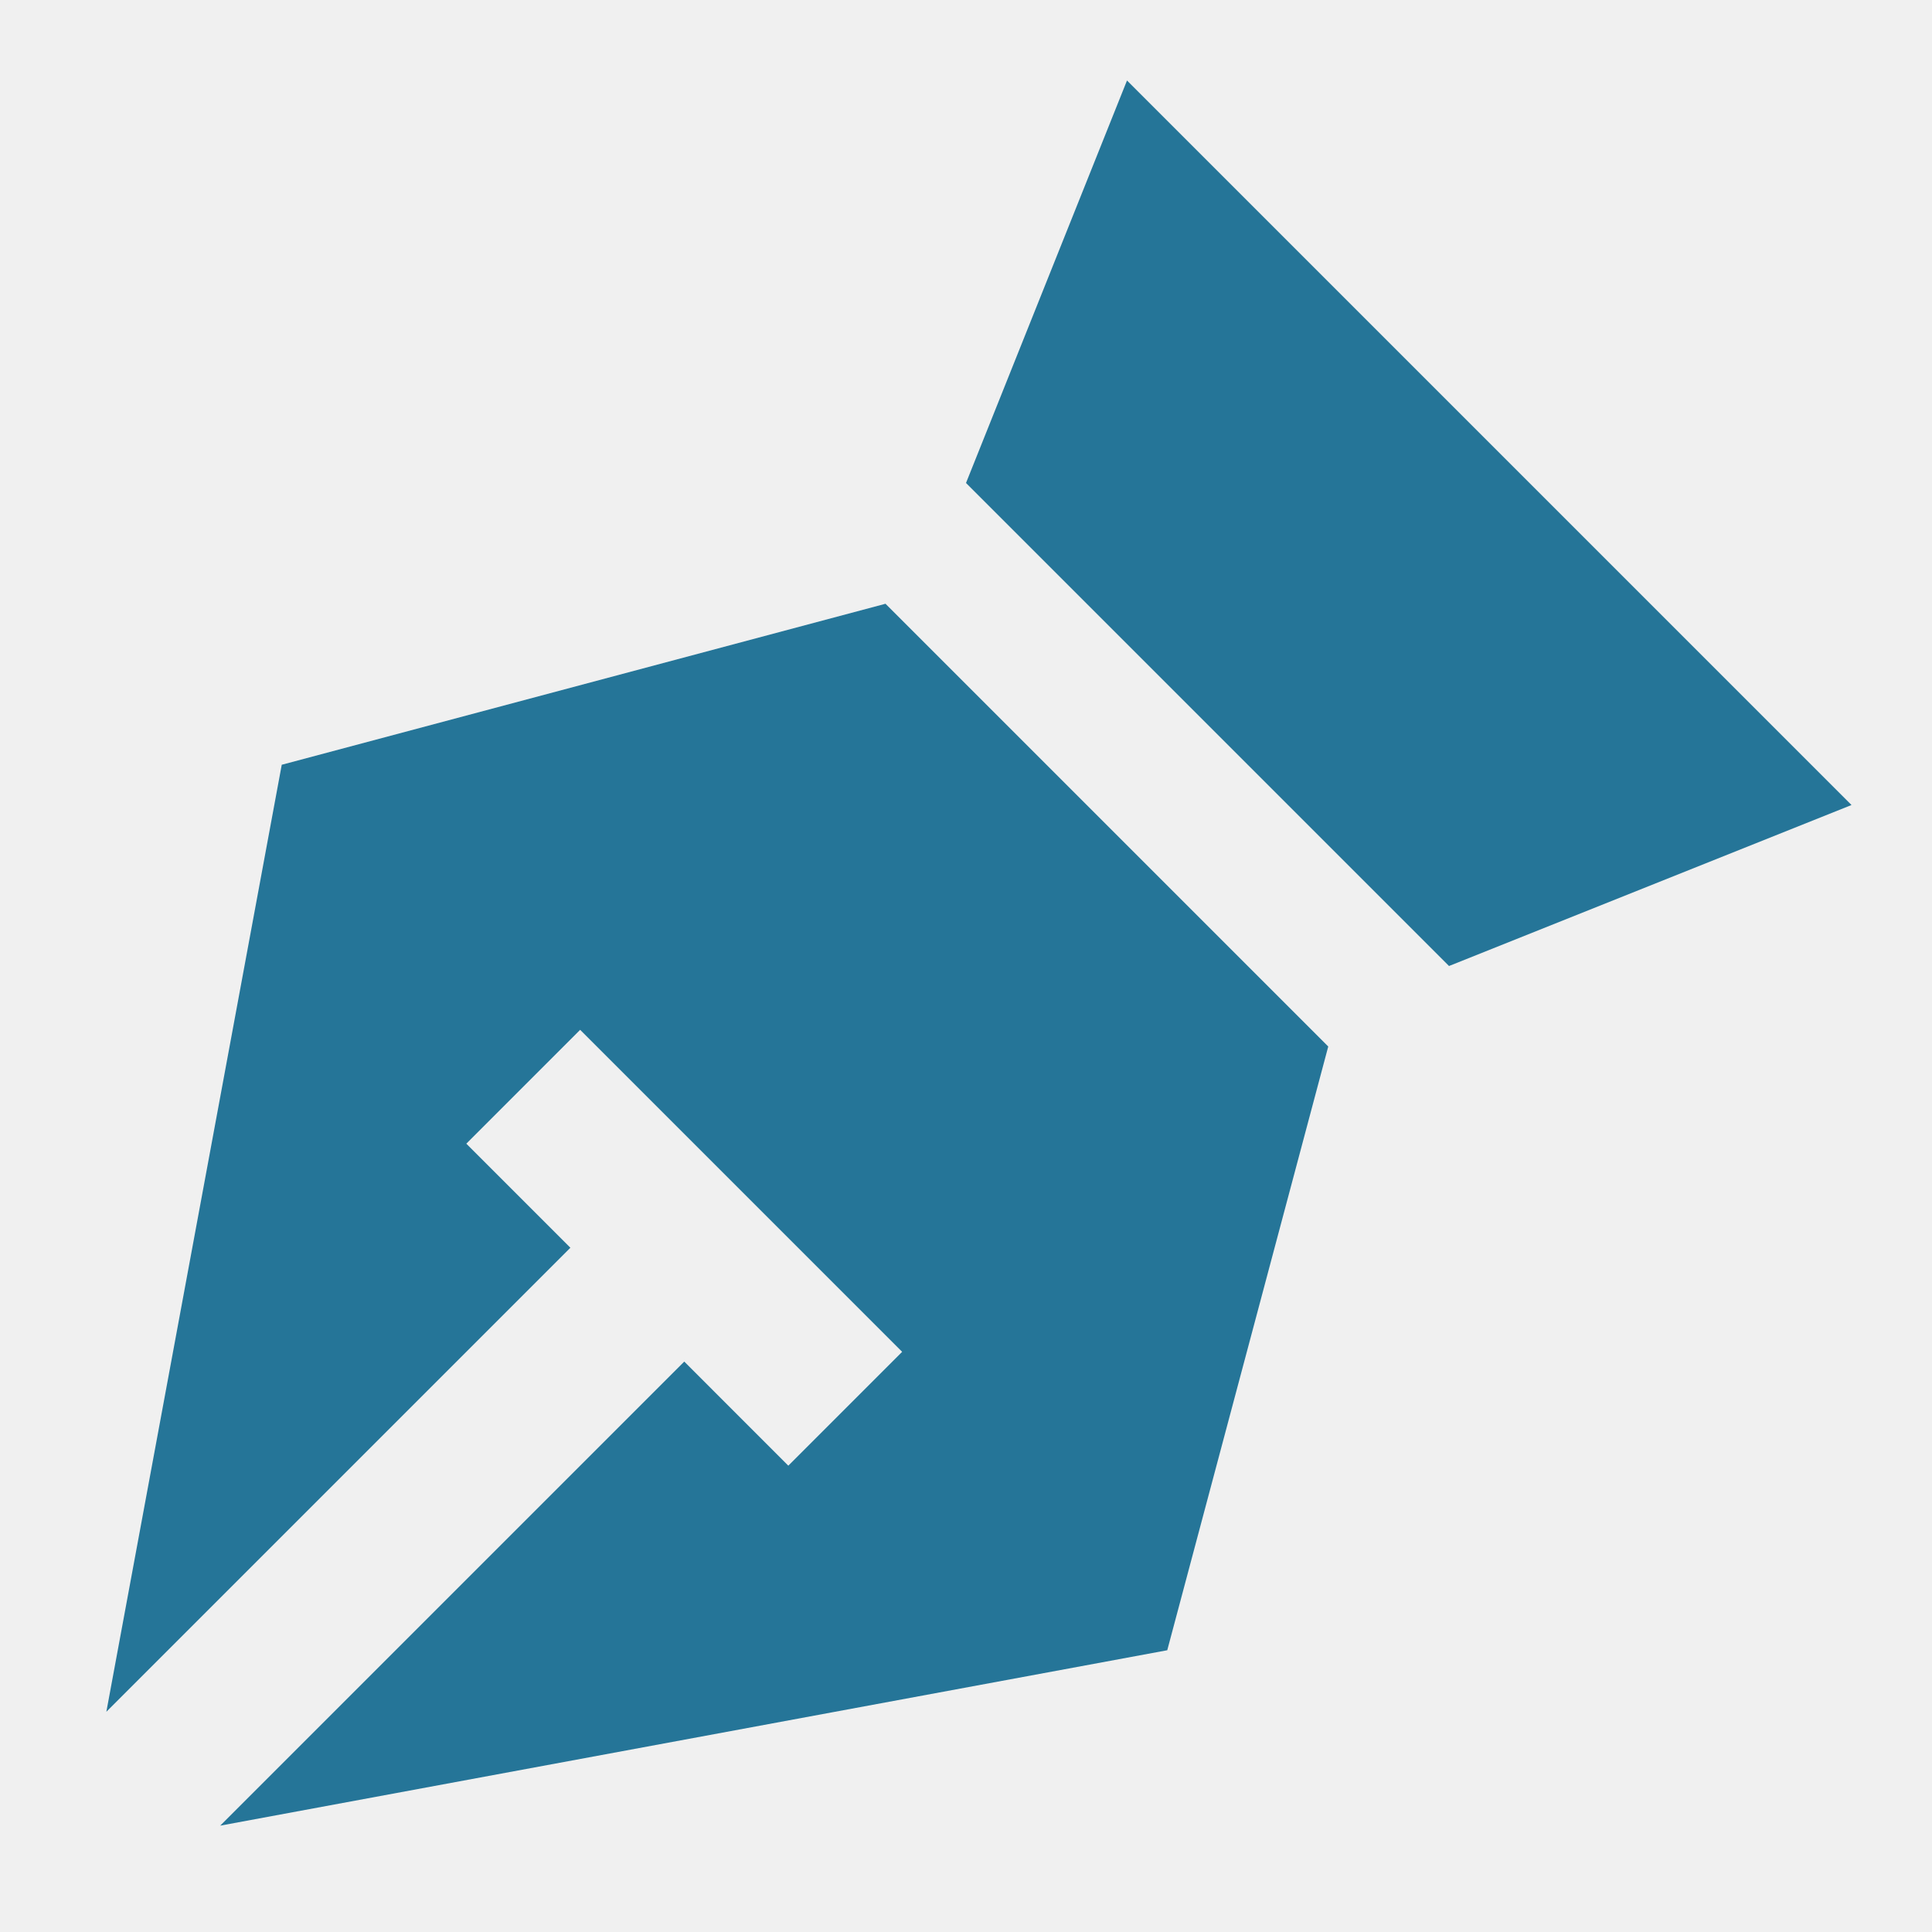
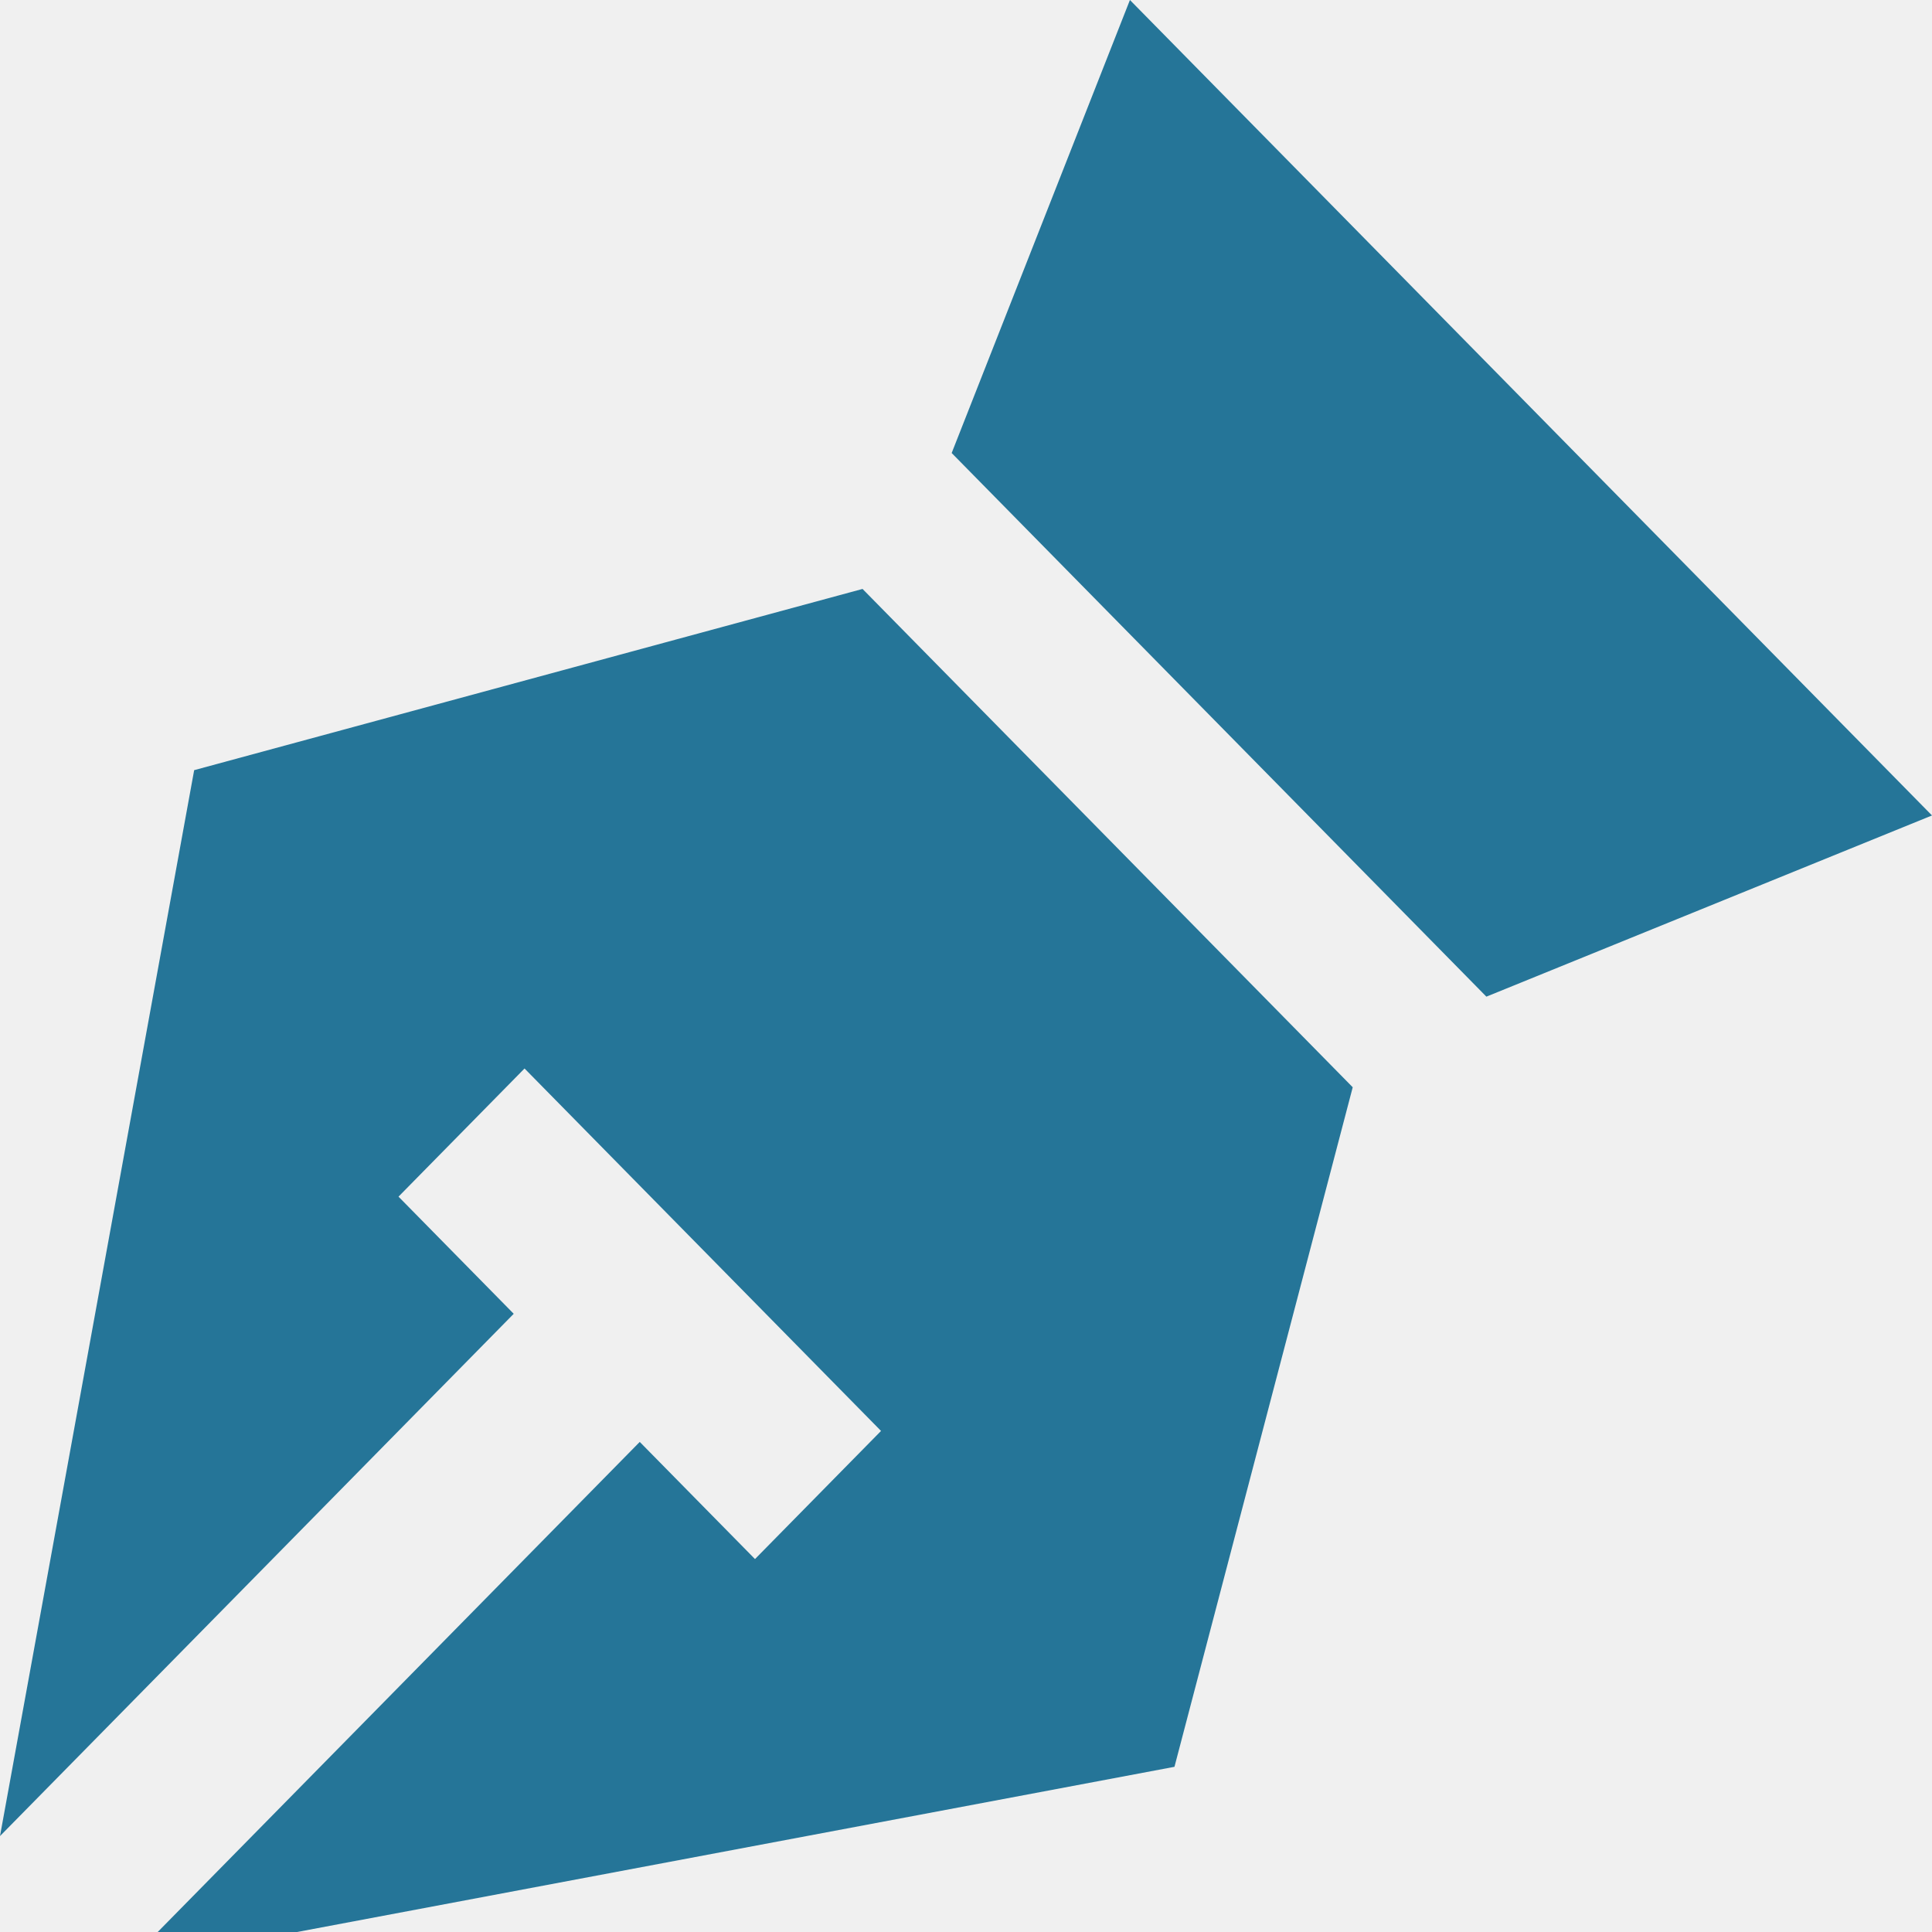
<svg xmlns="http://www.w3.org/2000/svg" width="60" height="60" viewBox="0 0 60 60" fill="none">
-   <path fill-rule="evenodd" clip-rule="evenodd" d="M30 15L35 2.5L57.5 25L45 30L30 15ZM27.5 18.75L8.75 23.75L3.303 53.161L17.714 38.75L14.482 35.518L18.017 31.982L28.017 41.982L24.482 45.518L21.25 42.285L6.839 56.697L36.25 51.25L41.25 32.5L27.5 18.75Z" fill="#257598" />
+   <g clip-path="url(#clip0_67_434)">
+     <path fill-rule="evenodd" clip-rule="evenodd" d="M29.555 14.069L35.091 0L60 25.325L46.161 30.952L29.555 14.069ZM26.787 18.29L6.03 23.918L0 57.021L15.954 40.801L12.376 37.163L16.29 33.183L27.361 44.439L23.447 48.418L19.868 44.78L3.914 61L36.474 54.87L42.01 33.766L26.787 18.29Z" fill="#257598" />
+   </g>
+   <defs>
+     <clipPath id="clip0_67_434">
+       <rect width="60" height="60" fill="white" />
+     </clipPath>
+   </defs>
</svg>
